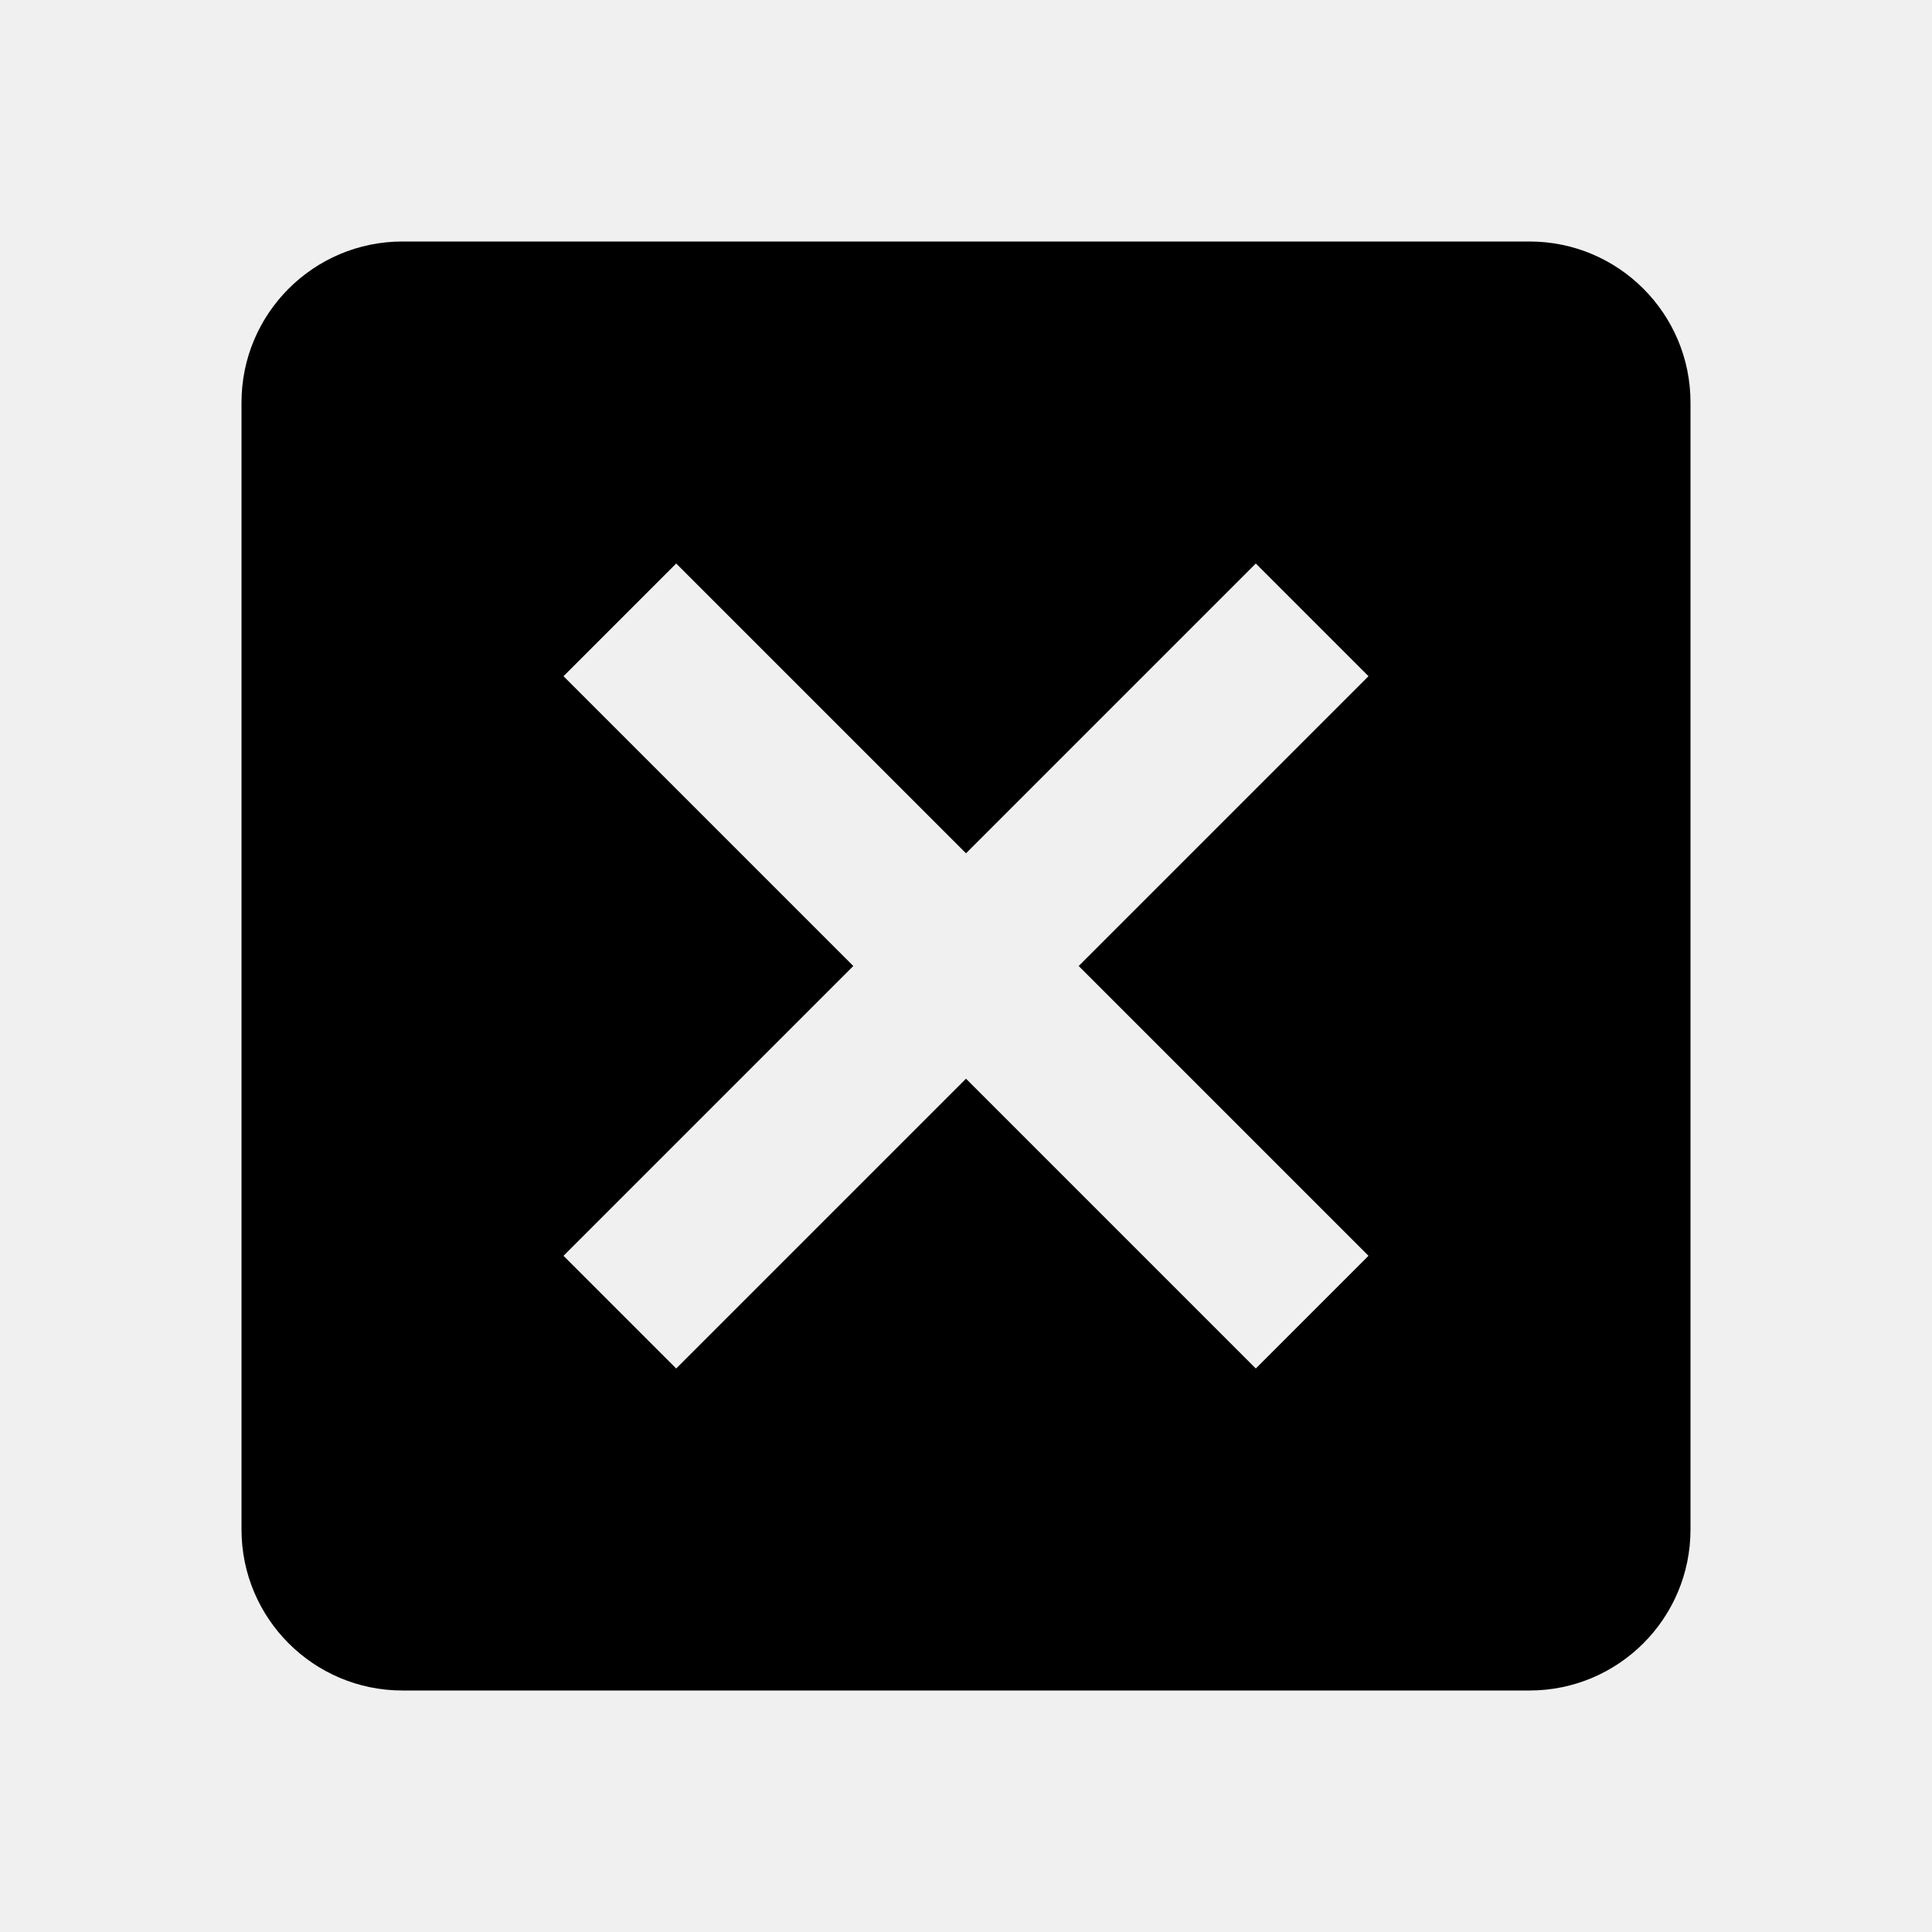
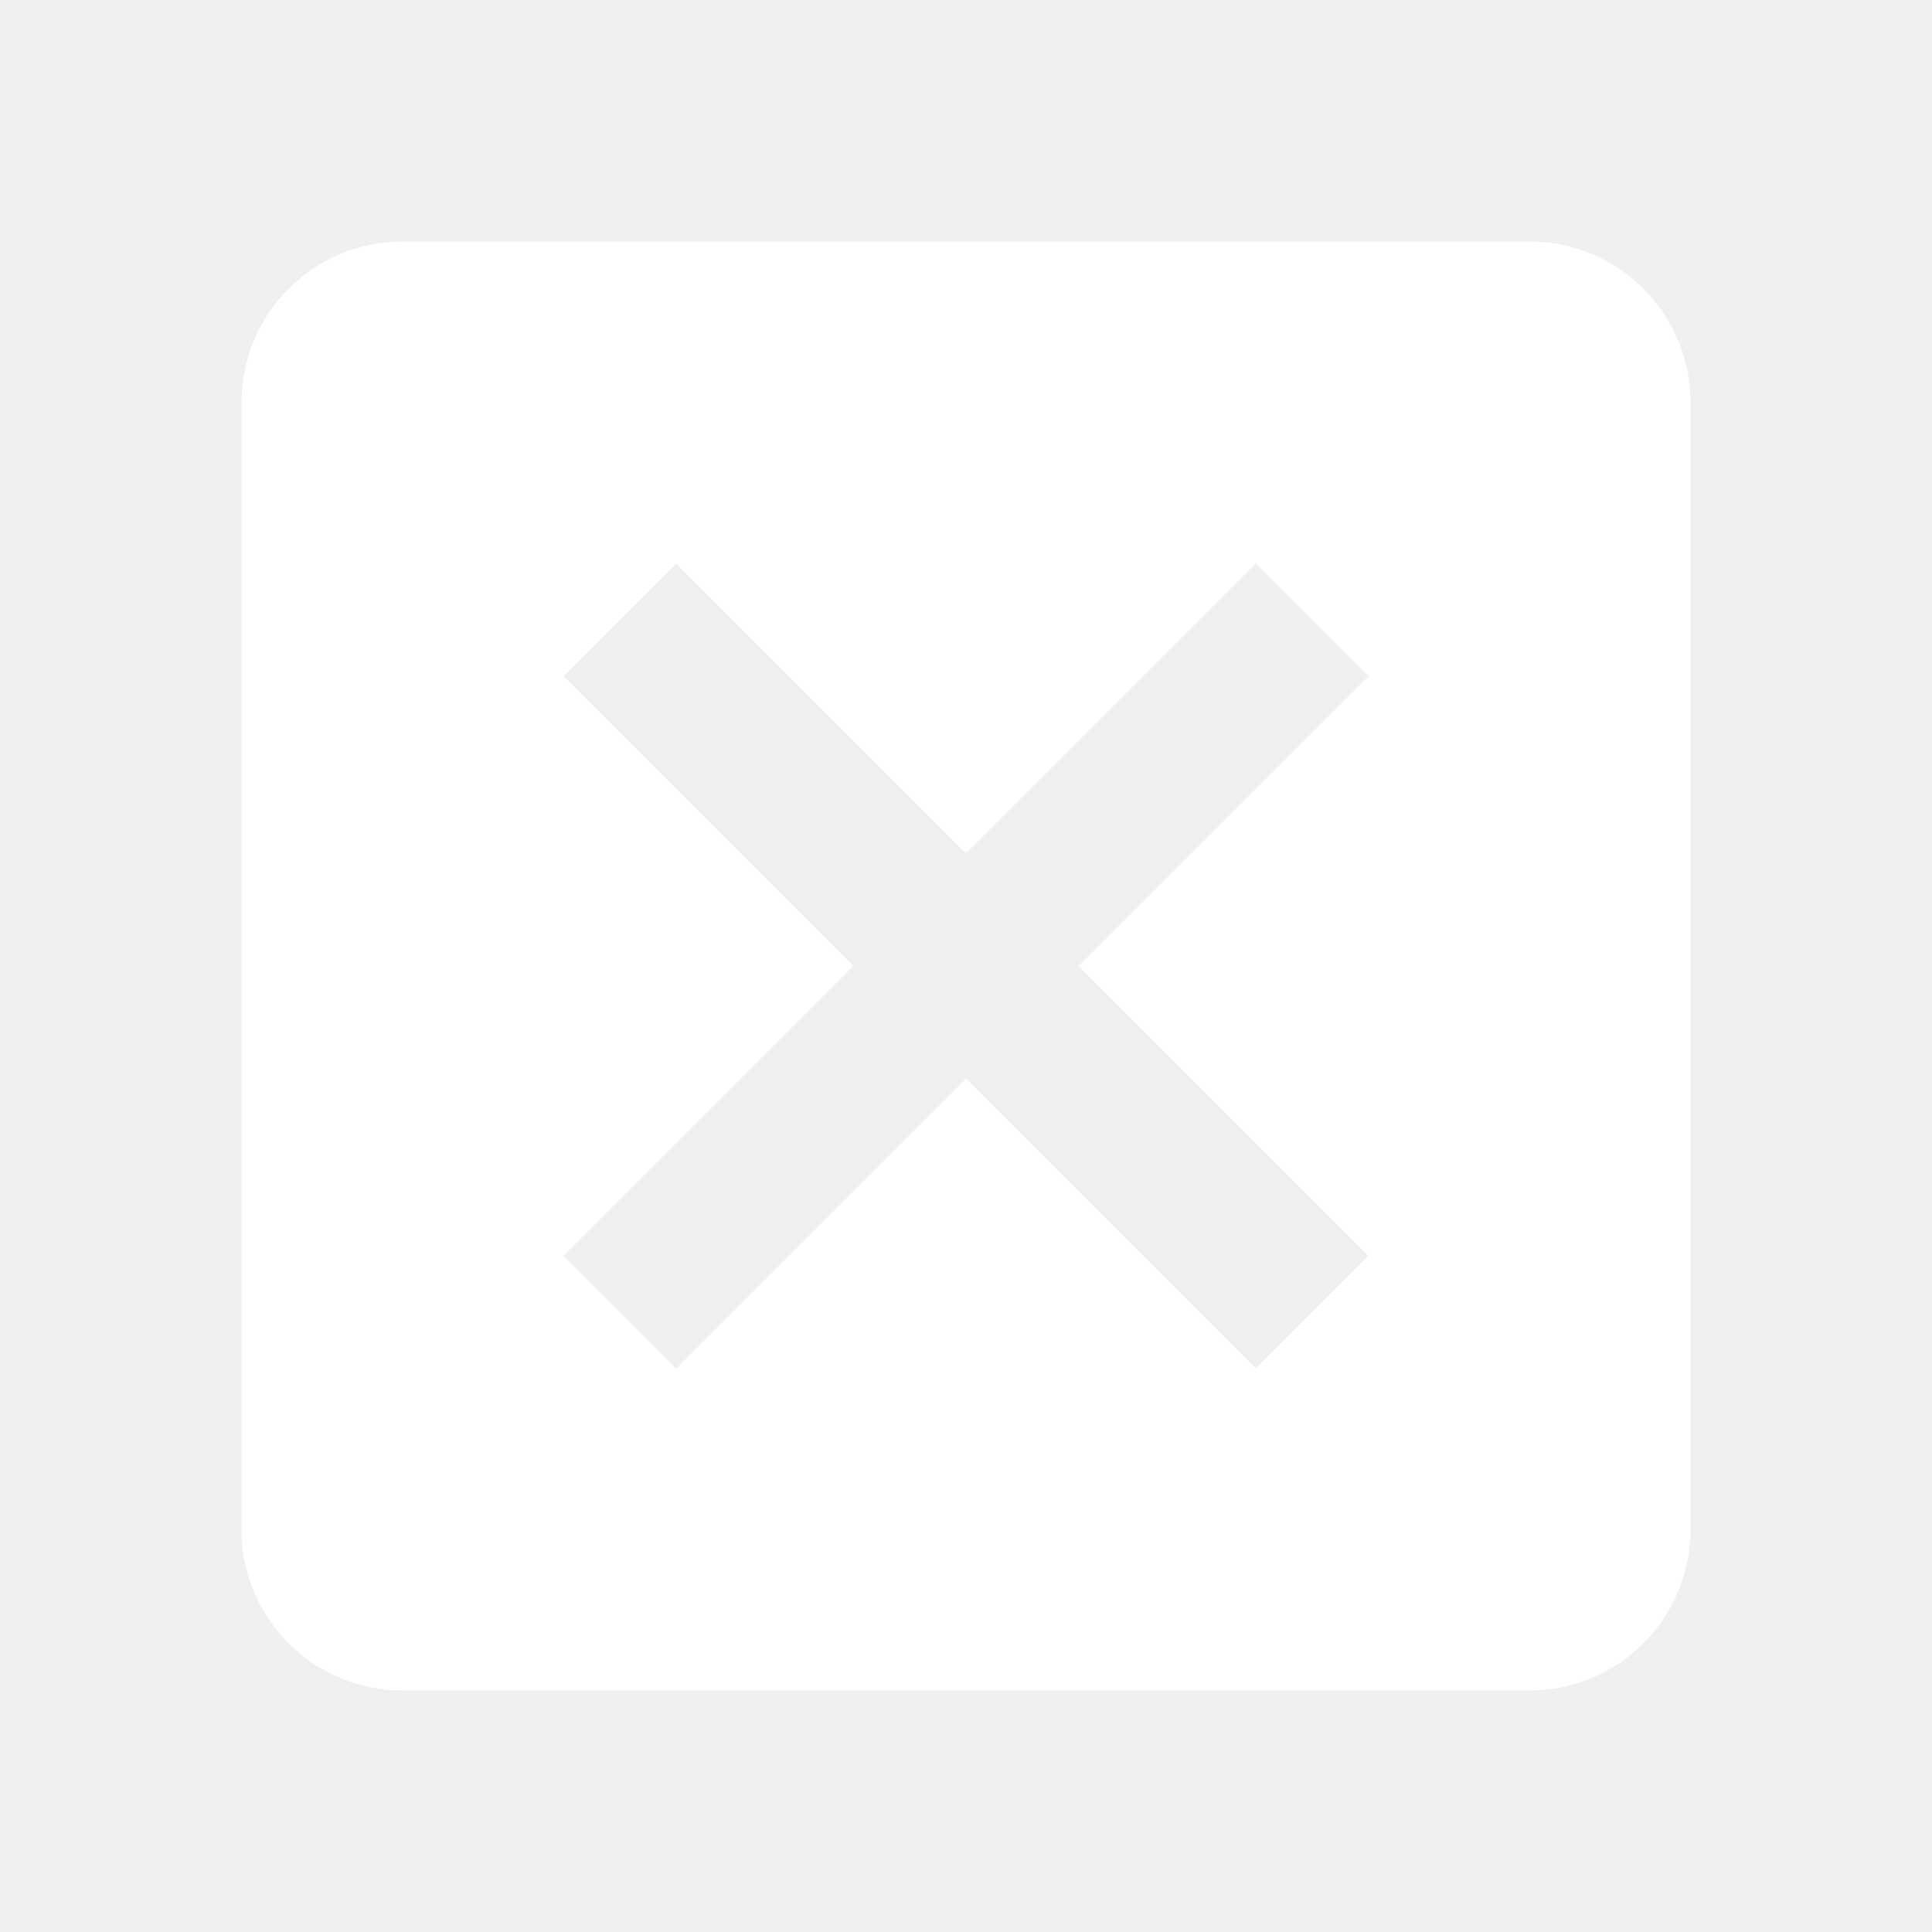
- <svg xmlns="http://www.w3.org/2000/svg" version="1.1" width="24" height="24" viewBox="0 0 24 24">
+ <svg xmlns="http://www.w3.org/2000/svg" fill="white" version="1.1" width="24" height="24" viewBox="0 0 24 24">
  <path d="M19,3H16.3H7.7H5A2,2 0 0,0 3,5V7.7V16.4V19A2,2 0 0,0 5,21H7.7H16.4H19A2,2 0 0,0 21,19V16.3V7.7V5A2,2 0 0,0 19,3M15.6,17L12,13.4L8.4,17L7,15.6L10.6,12L7,8.4L8.4,7L12,10.6L15.6,7L17,8.4L13.4,12L17,15.6L15.6,17Z" />
</svg>
